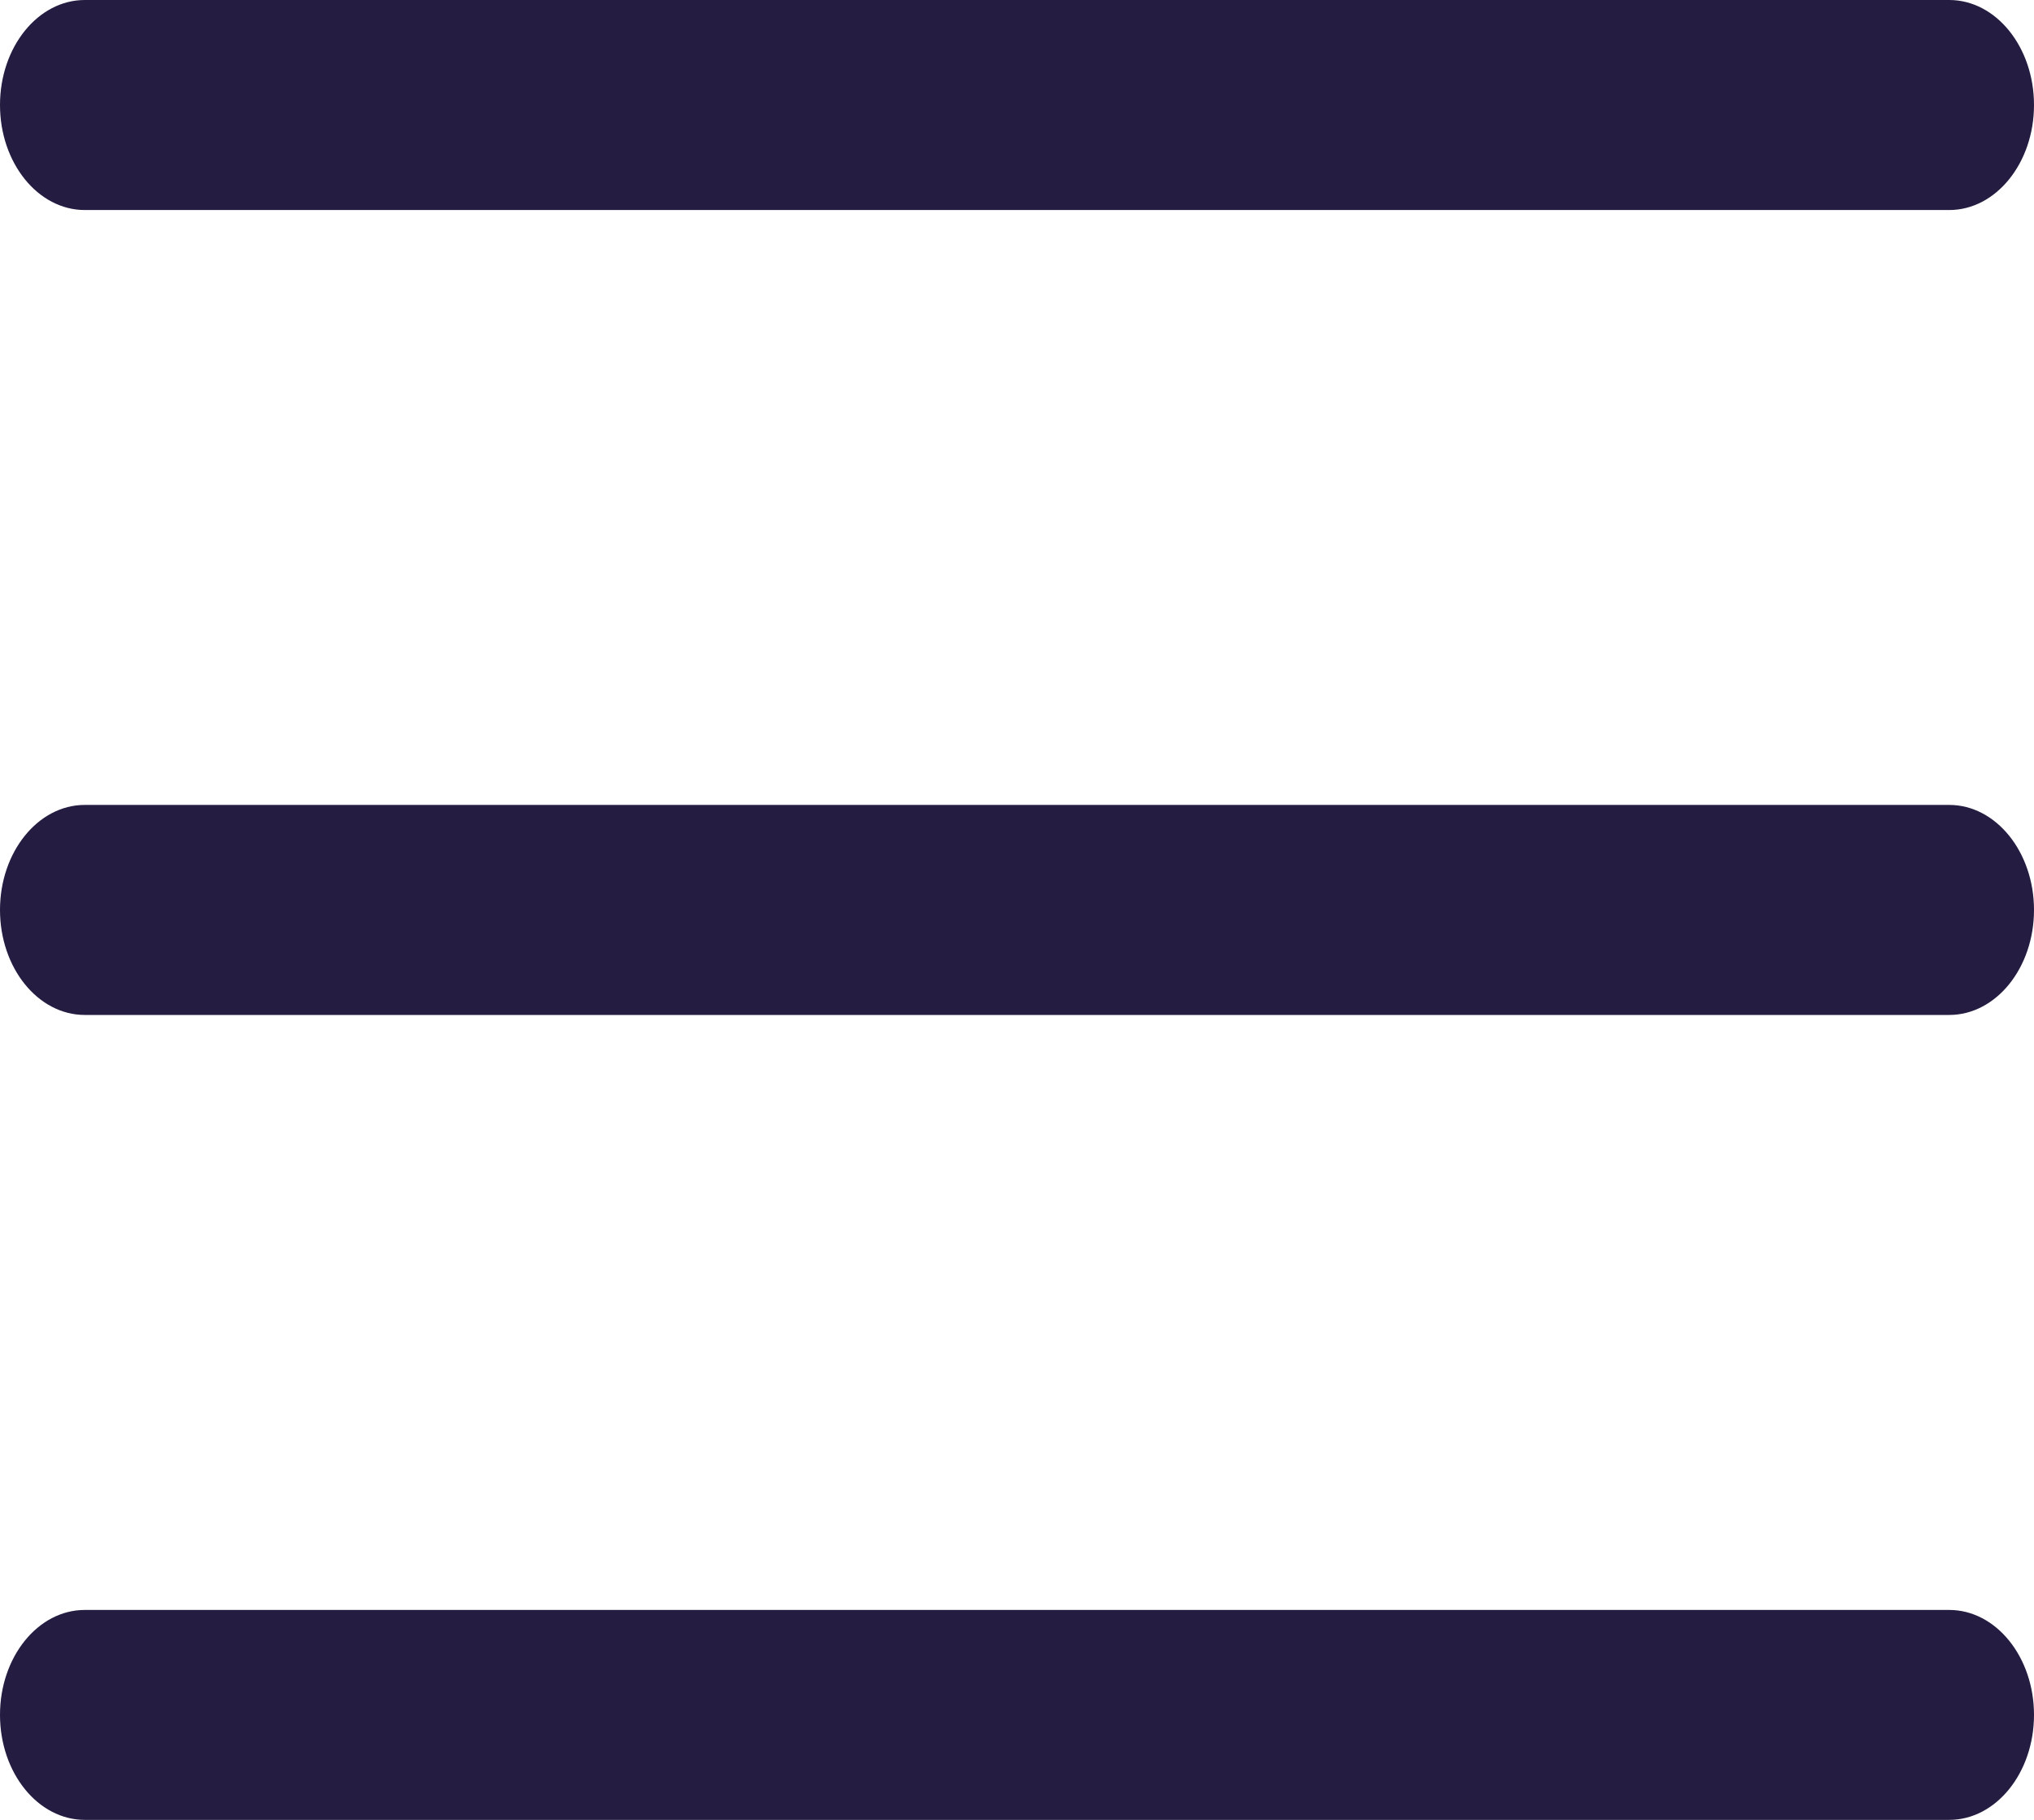
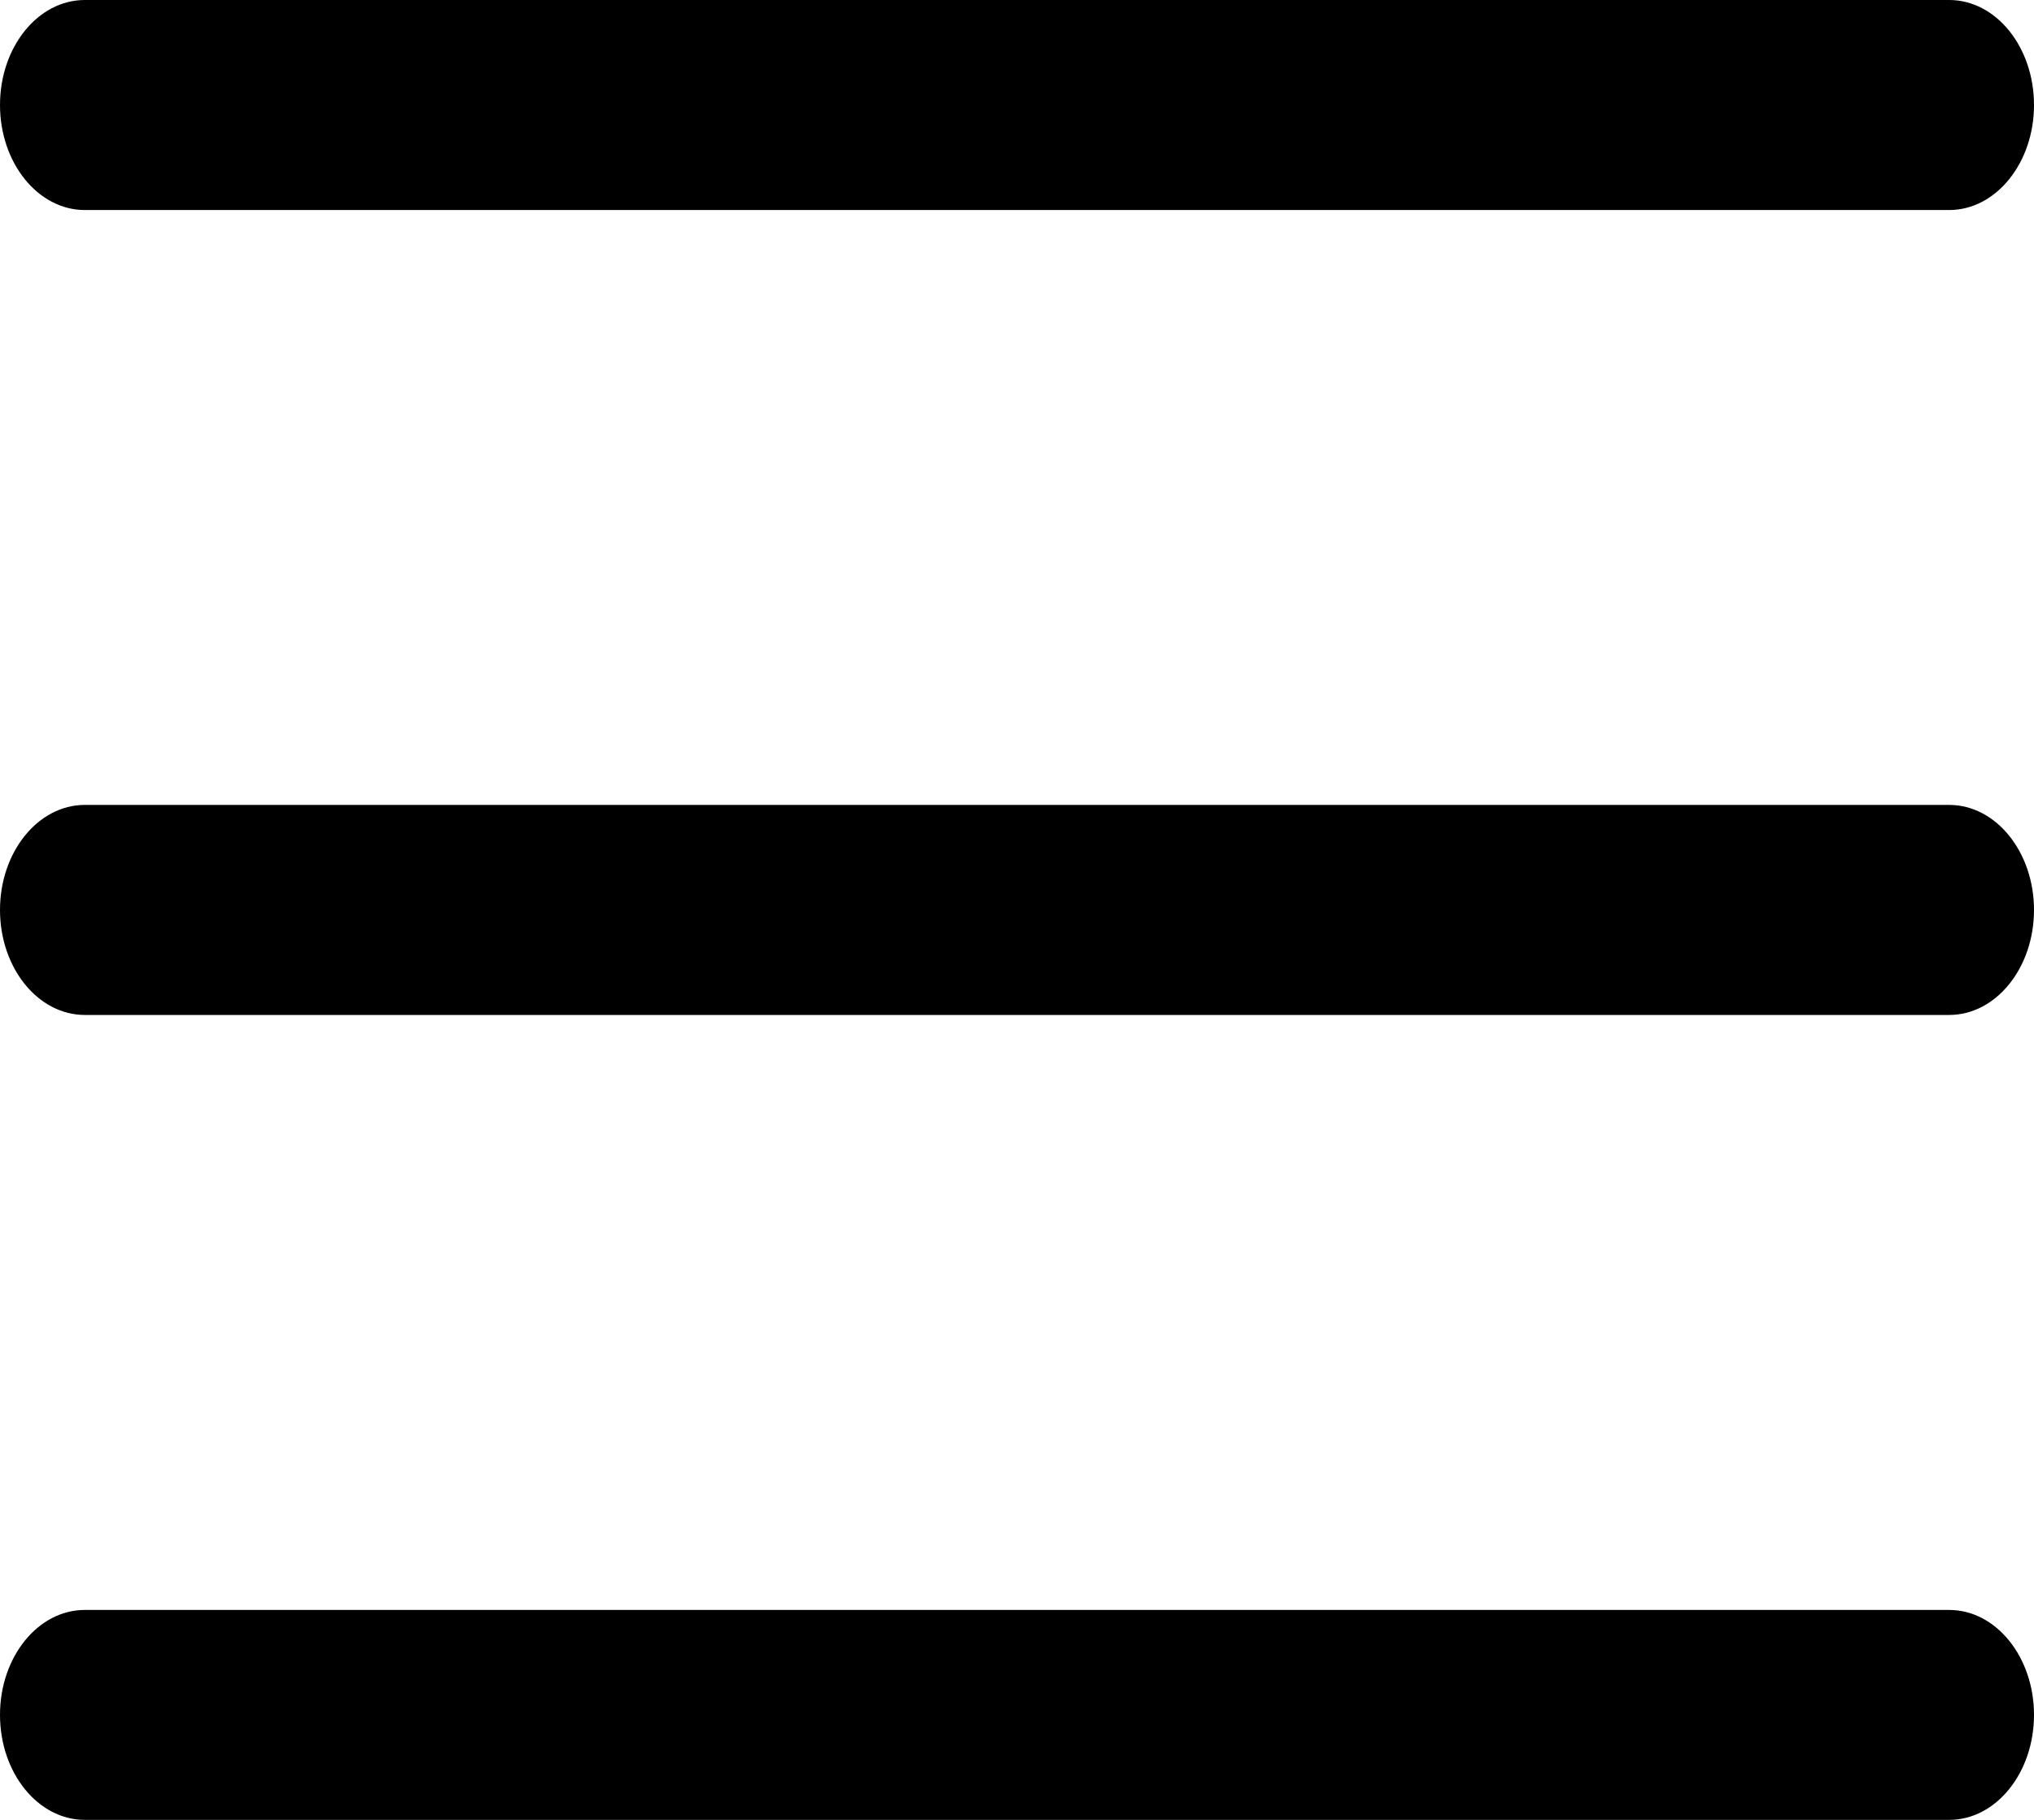
<svg xmlns="http://www.w3.org/2000/svg" width="19" height="17" viewBox="0 0 19 17" fill="none">
-   <path d="M18.208 9.481H0.792C0.355 9.481 0 9.042 0 8.5C0 7.959 0.355 7.519 0.792 7.519H18.208C18.645 7.519 19 7.959 19 8.5C19 9.042 18.645 9.481 18.208 9.481Z" fill="#251C41" />
-   <path d="M18.208 1.962H0.792C0.355 1.962 0 1.522 0 0.981C0 0.439 0.355 0 0.792 0H18.208C18.645 0 19 0.439 19 0.981C19 1.522 18.645 1.962 18.208 1.962Z" fill="#251C41" />
-   <path d="M18.208 17H0.792C0.355 17 0 16.561 0 16.019C0 15.478 0.355 15.039 0.792 15.039H18.208C18.645 15.039 19 15.478 19 16.019C19 16.561 18.645 17 18.208 17Z" fill="#251C41" />
+   <path d="M18.208 9.481H0.792C0.355 9.481 0 9.042 0 8.5C0 7.959 0.355 7.519 0.792 7.519H18.208C18.645 7.519 19 7.959 19 8.5C19 9.042 18.645 9.481 18.208 9.481Z" fill="currentColor" />
+   <path d="M18.208 1.962H0.792C0.355 1.962 0 1.522 0 0.981C0 0.439 0.355 0 0.792 0H18.208C18.645 0 19 0.439 19 0.981C19 1.522 18.645 1.962 18.208 1.962Z" fill="currentColor" />
+   <path d="M18.208 17H0.792C0.355 17 0 16.561 0 16.019C0 15.478 0.355 15.039 0.792 15.039H18.208C18.645 15.039 19 15.478 19 16.019C19 16.561 18.645 17 18.208 17Z" fill="currentColor" />
</svg>
